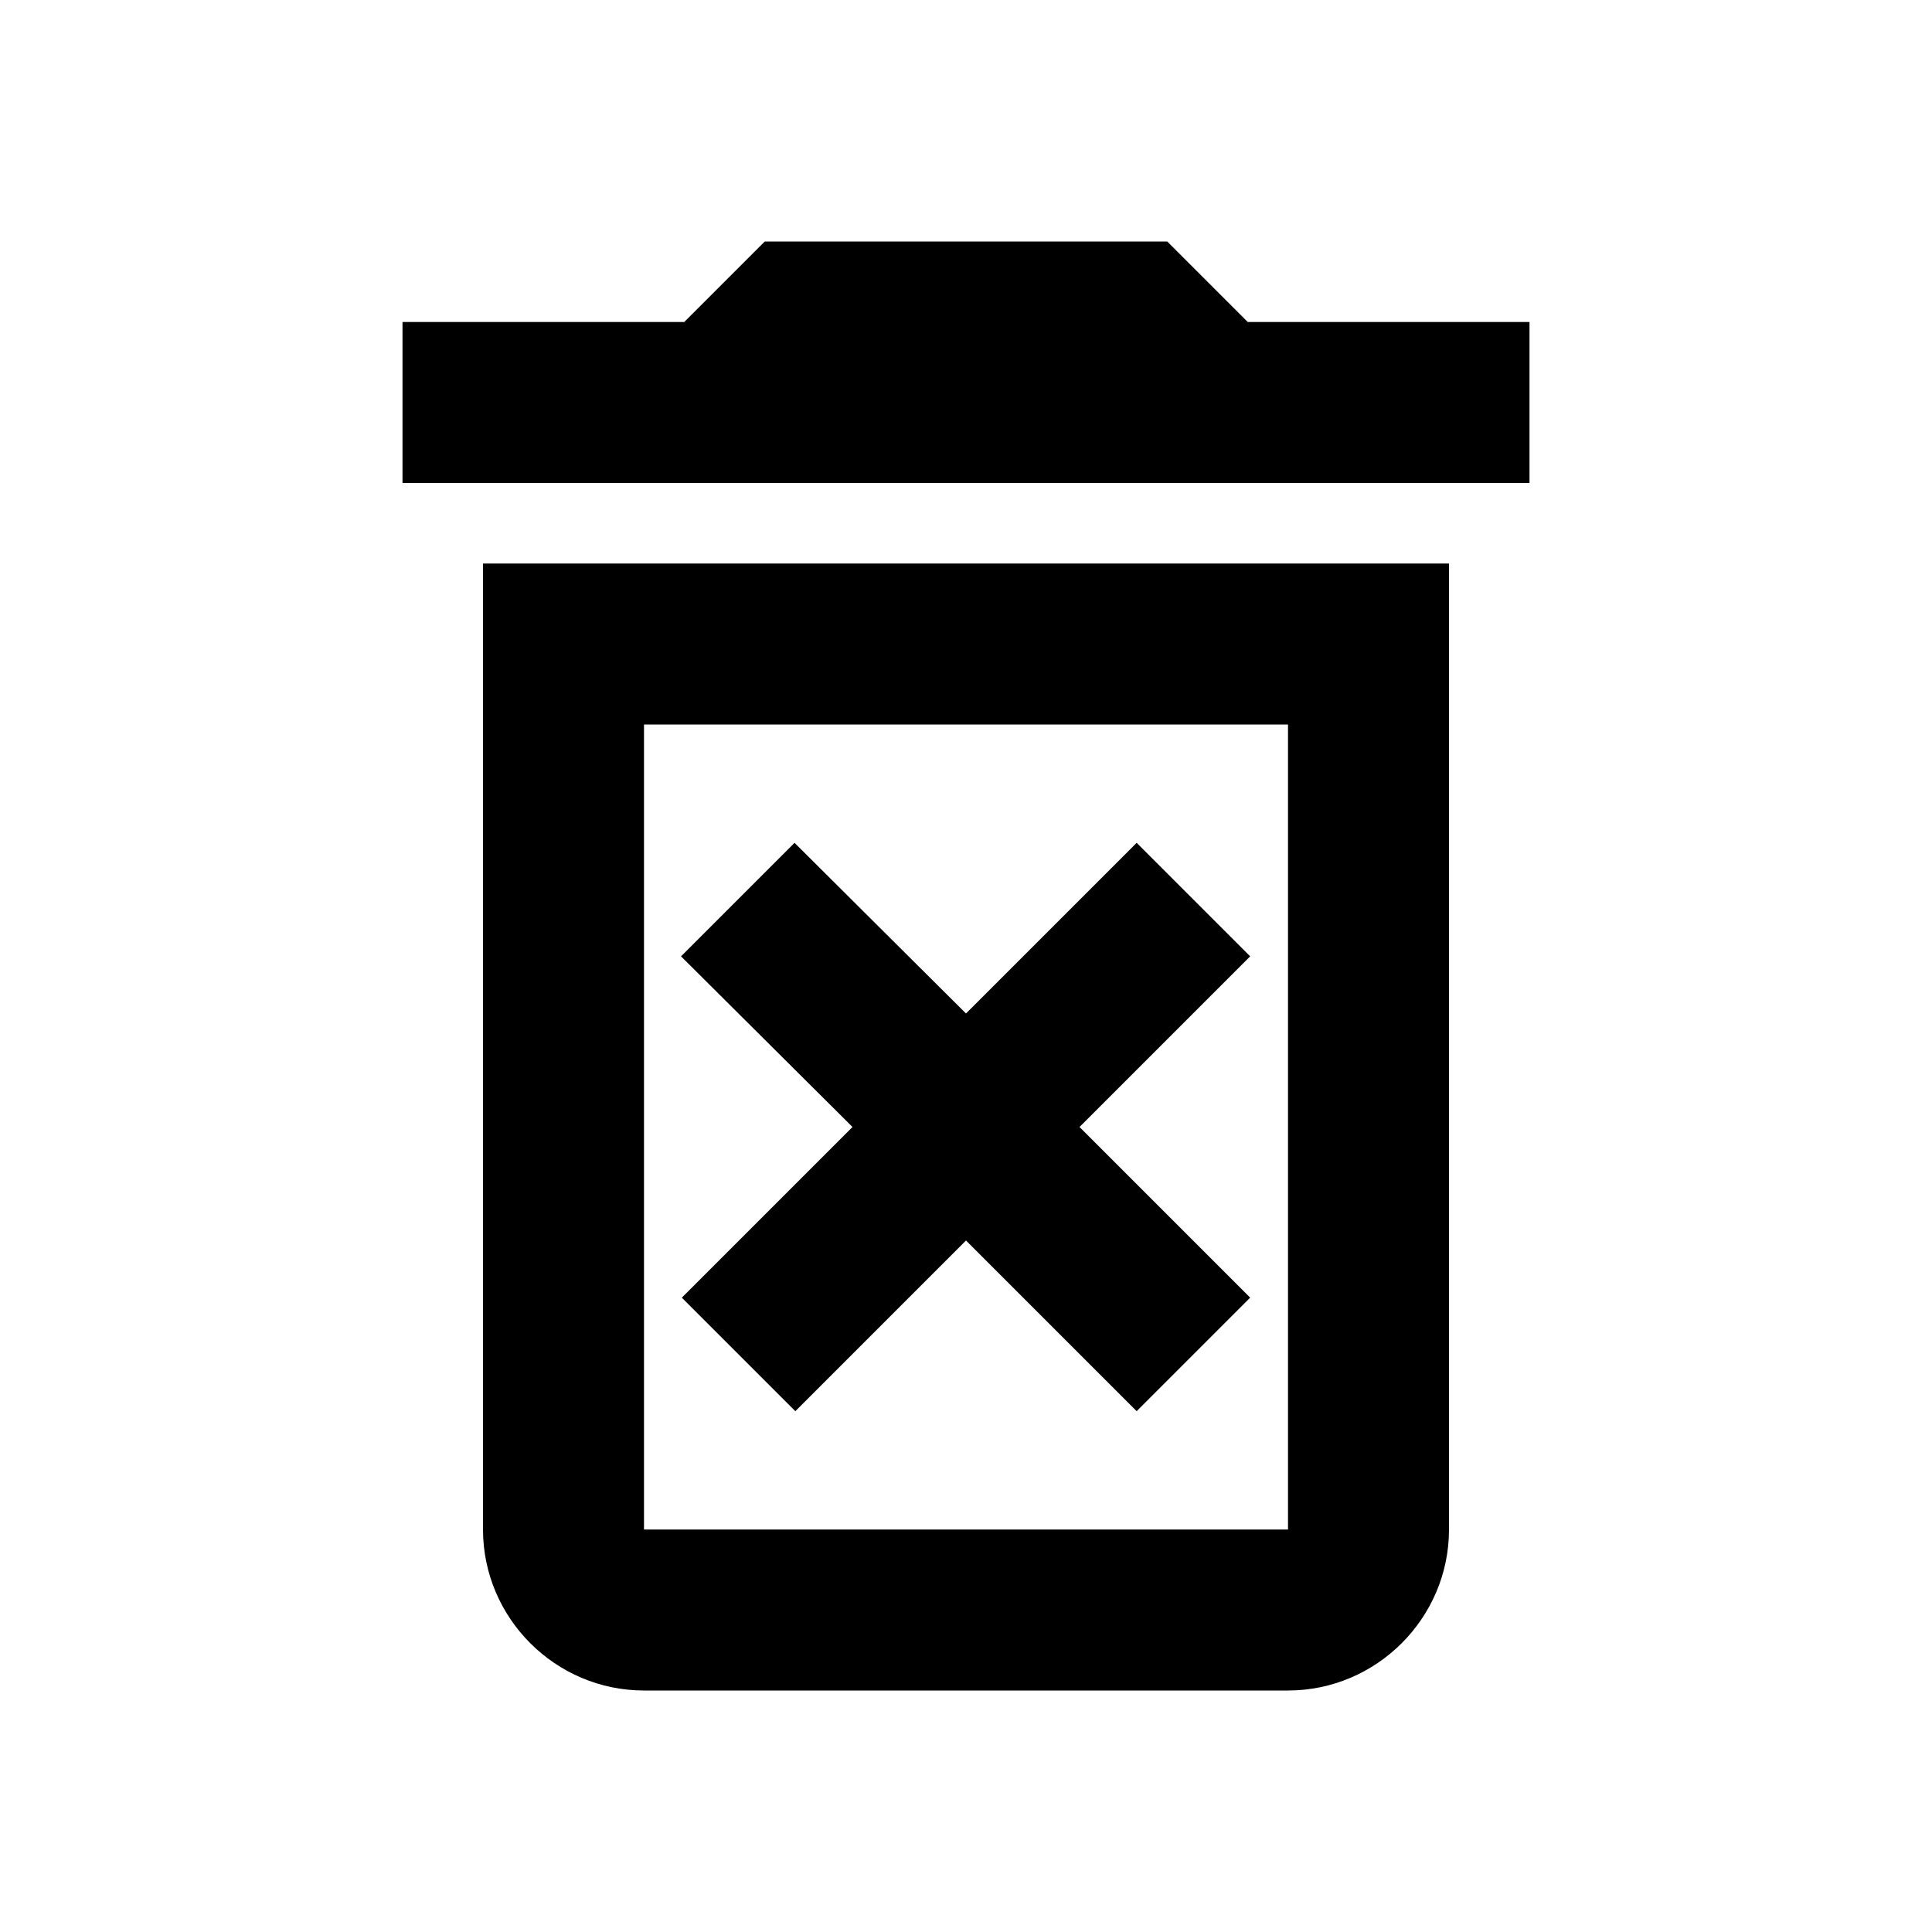
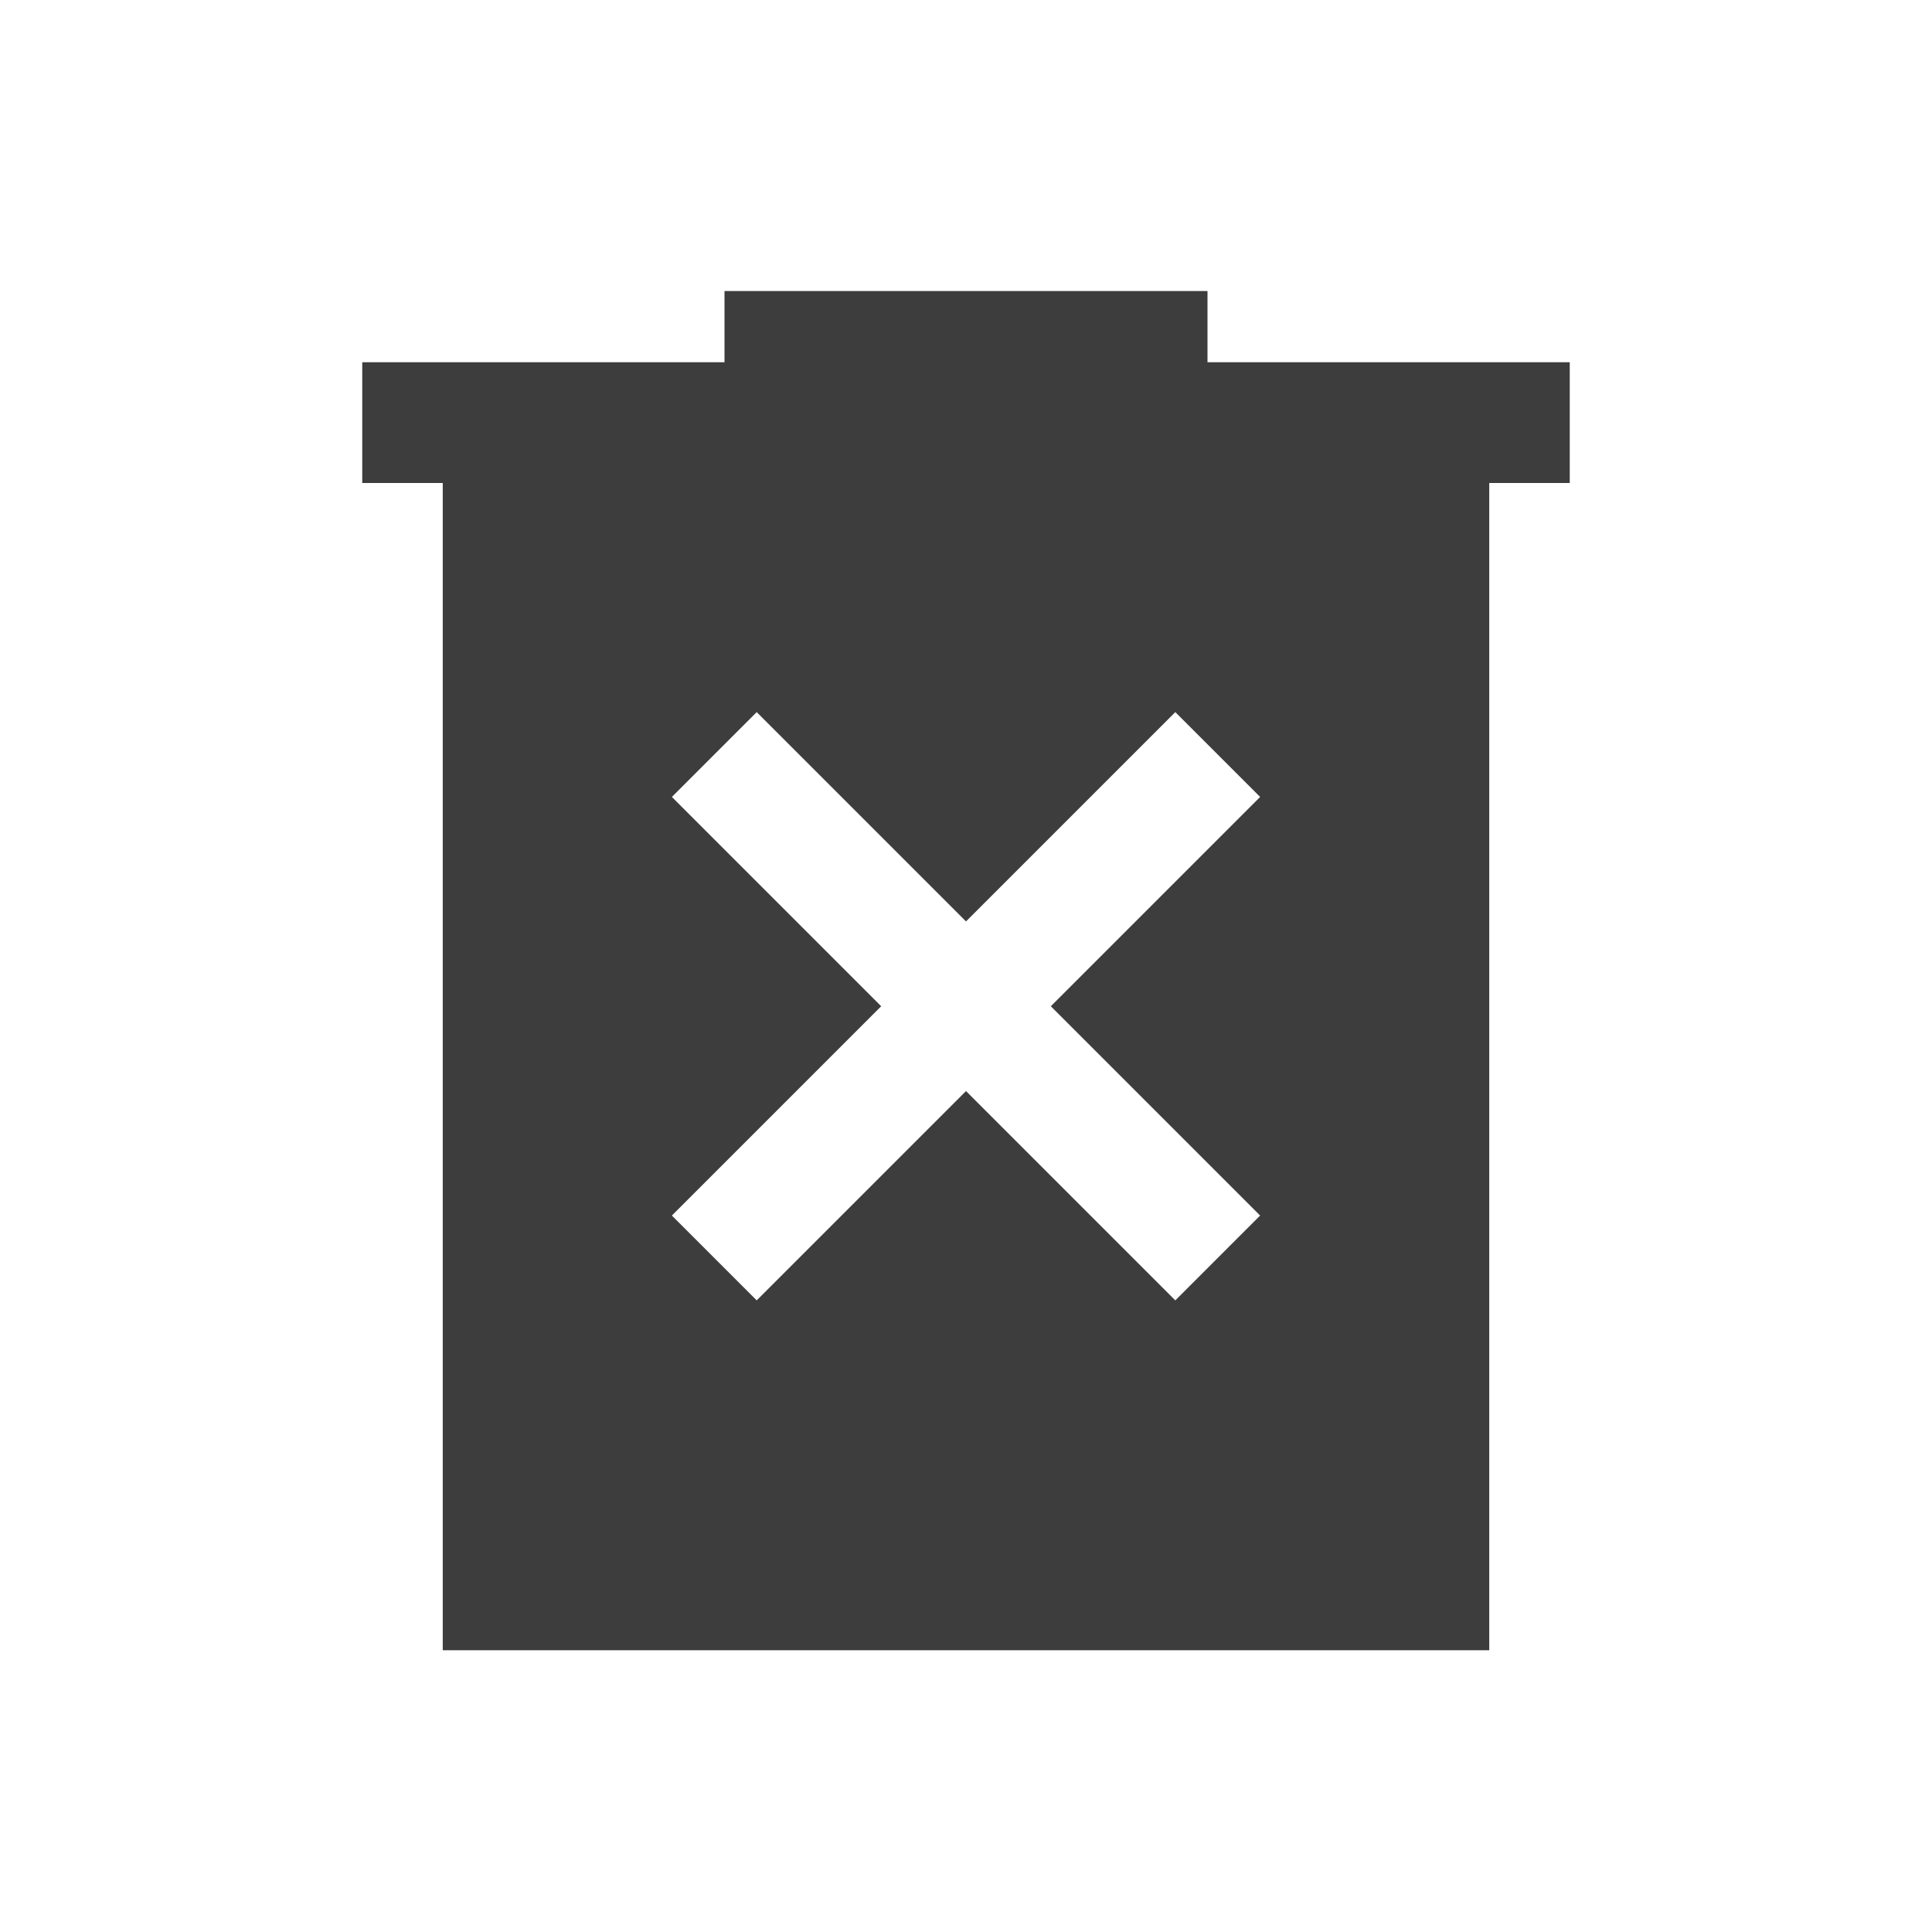
- <svg xmlns="http://www.w3.org/2000/svg" height="24px" viewBox="0 0 24 24" width="24px" fill="#000000" version="1.1" id="svg6">
-   <defs id="defs10" />
-   <path d="M0 0h24v24H0V0z" fill="none" id="path2" />
-   <path d="M14.12 10.47L12 12.59l-2.13-2.12-1.41 1.41L10.59 14l-2.12 2.12 1.41 1.41L12 15.41l2.12 2.12 1.41-1.41L13.41 14l2.12-2.12zM15.5 4l-1-1h-5l-1 1H5v2h14V4zM6 19c0 1.1.9 2 2 2h8c1.1 0 2-.9 2-2V7H6v12zM8 9h8v10H8V9z" id="path4" style="fill:#000000;fill-opacity:1" />
+ <svg xmlns="http://www.w3.org/2000/svg" height="24" viewBox="0 -960 960 960" width="24">
+   <path fill="#3D3D3D" d="m376-313.85 104-104 104 104L626.15-356l-104-104 104-104L584-606.15l-104 104-104-104L333.85-564l104 104-104 104L376-313.85ZM220-140v-580h-40v-60h180v-35.38h240V-780h180v60h-40v580H220Z" />
</svg>
